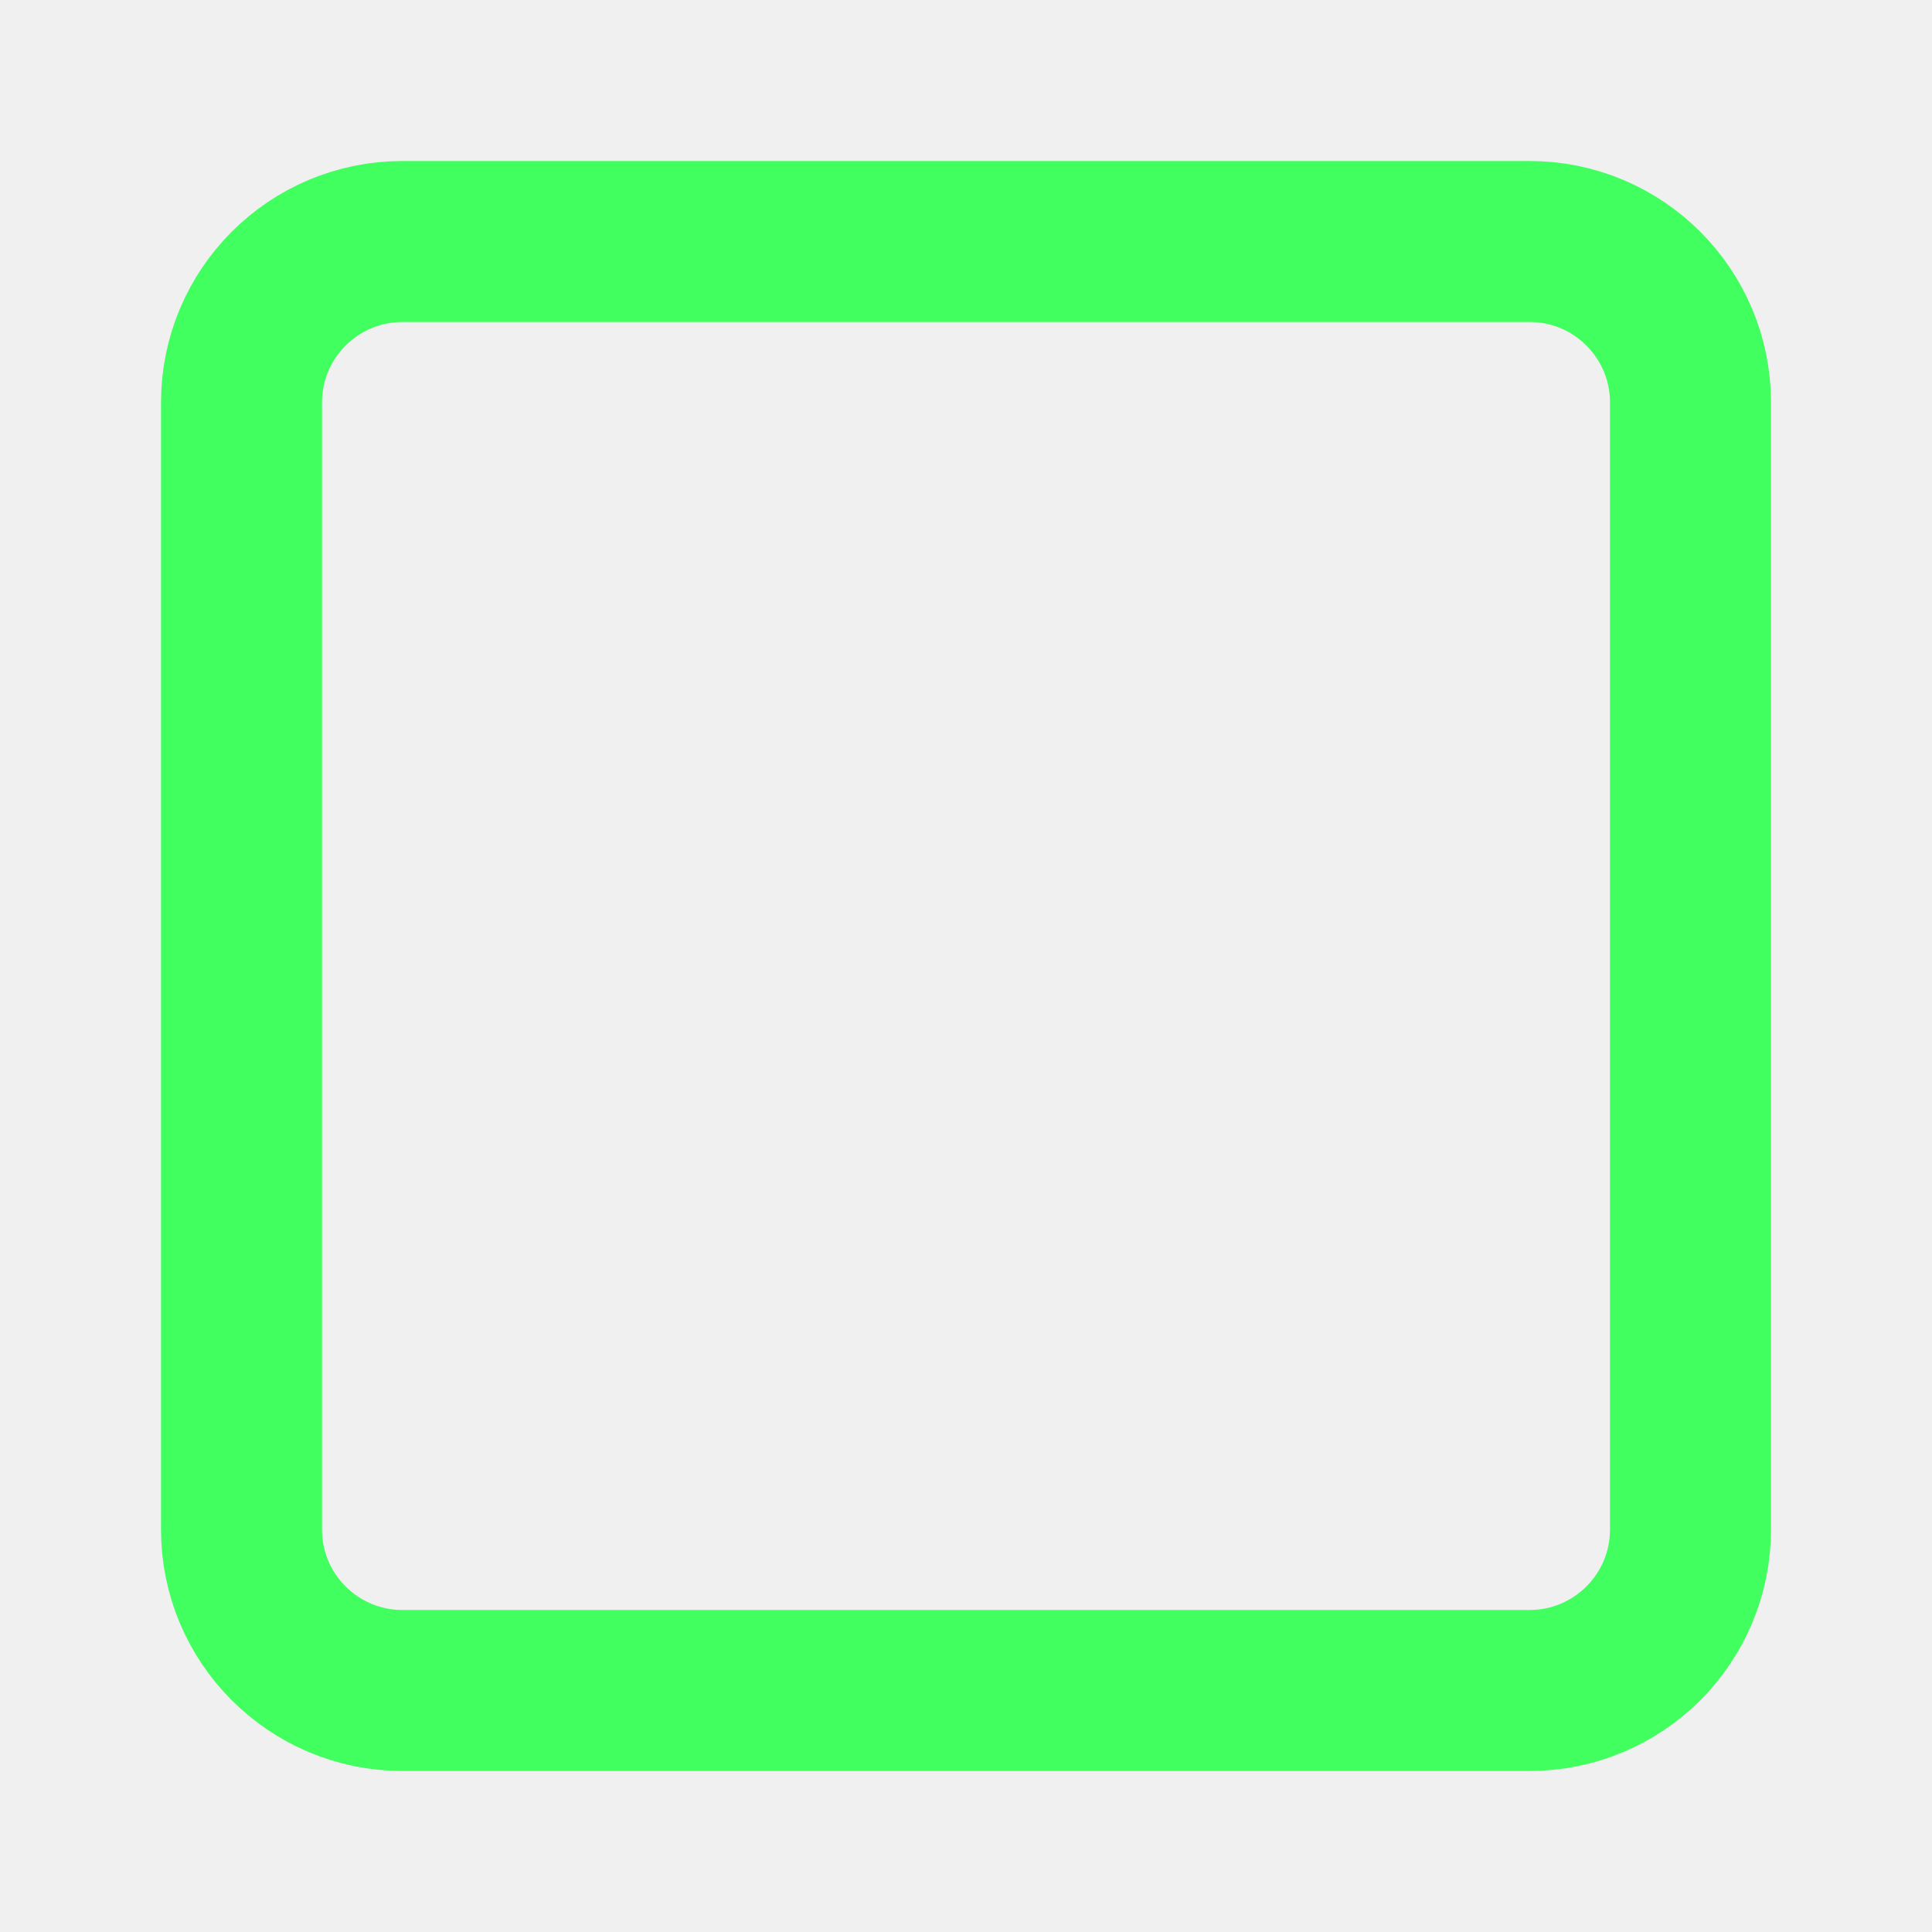
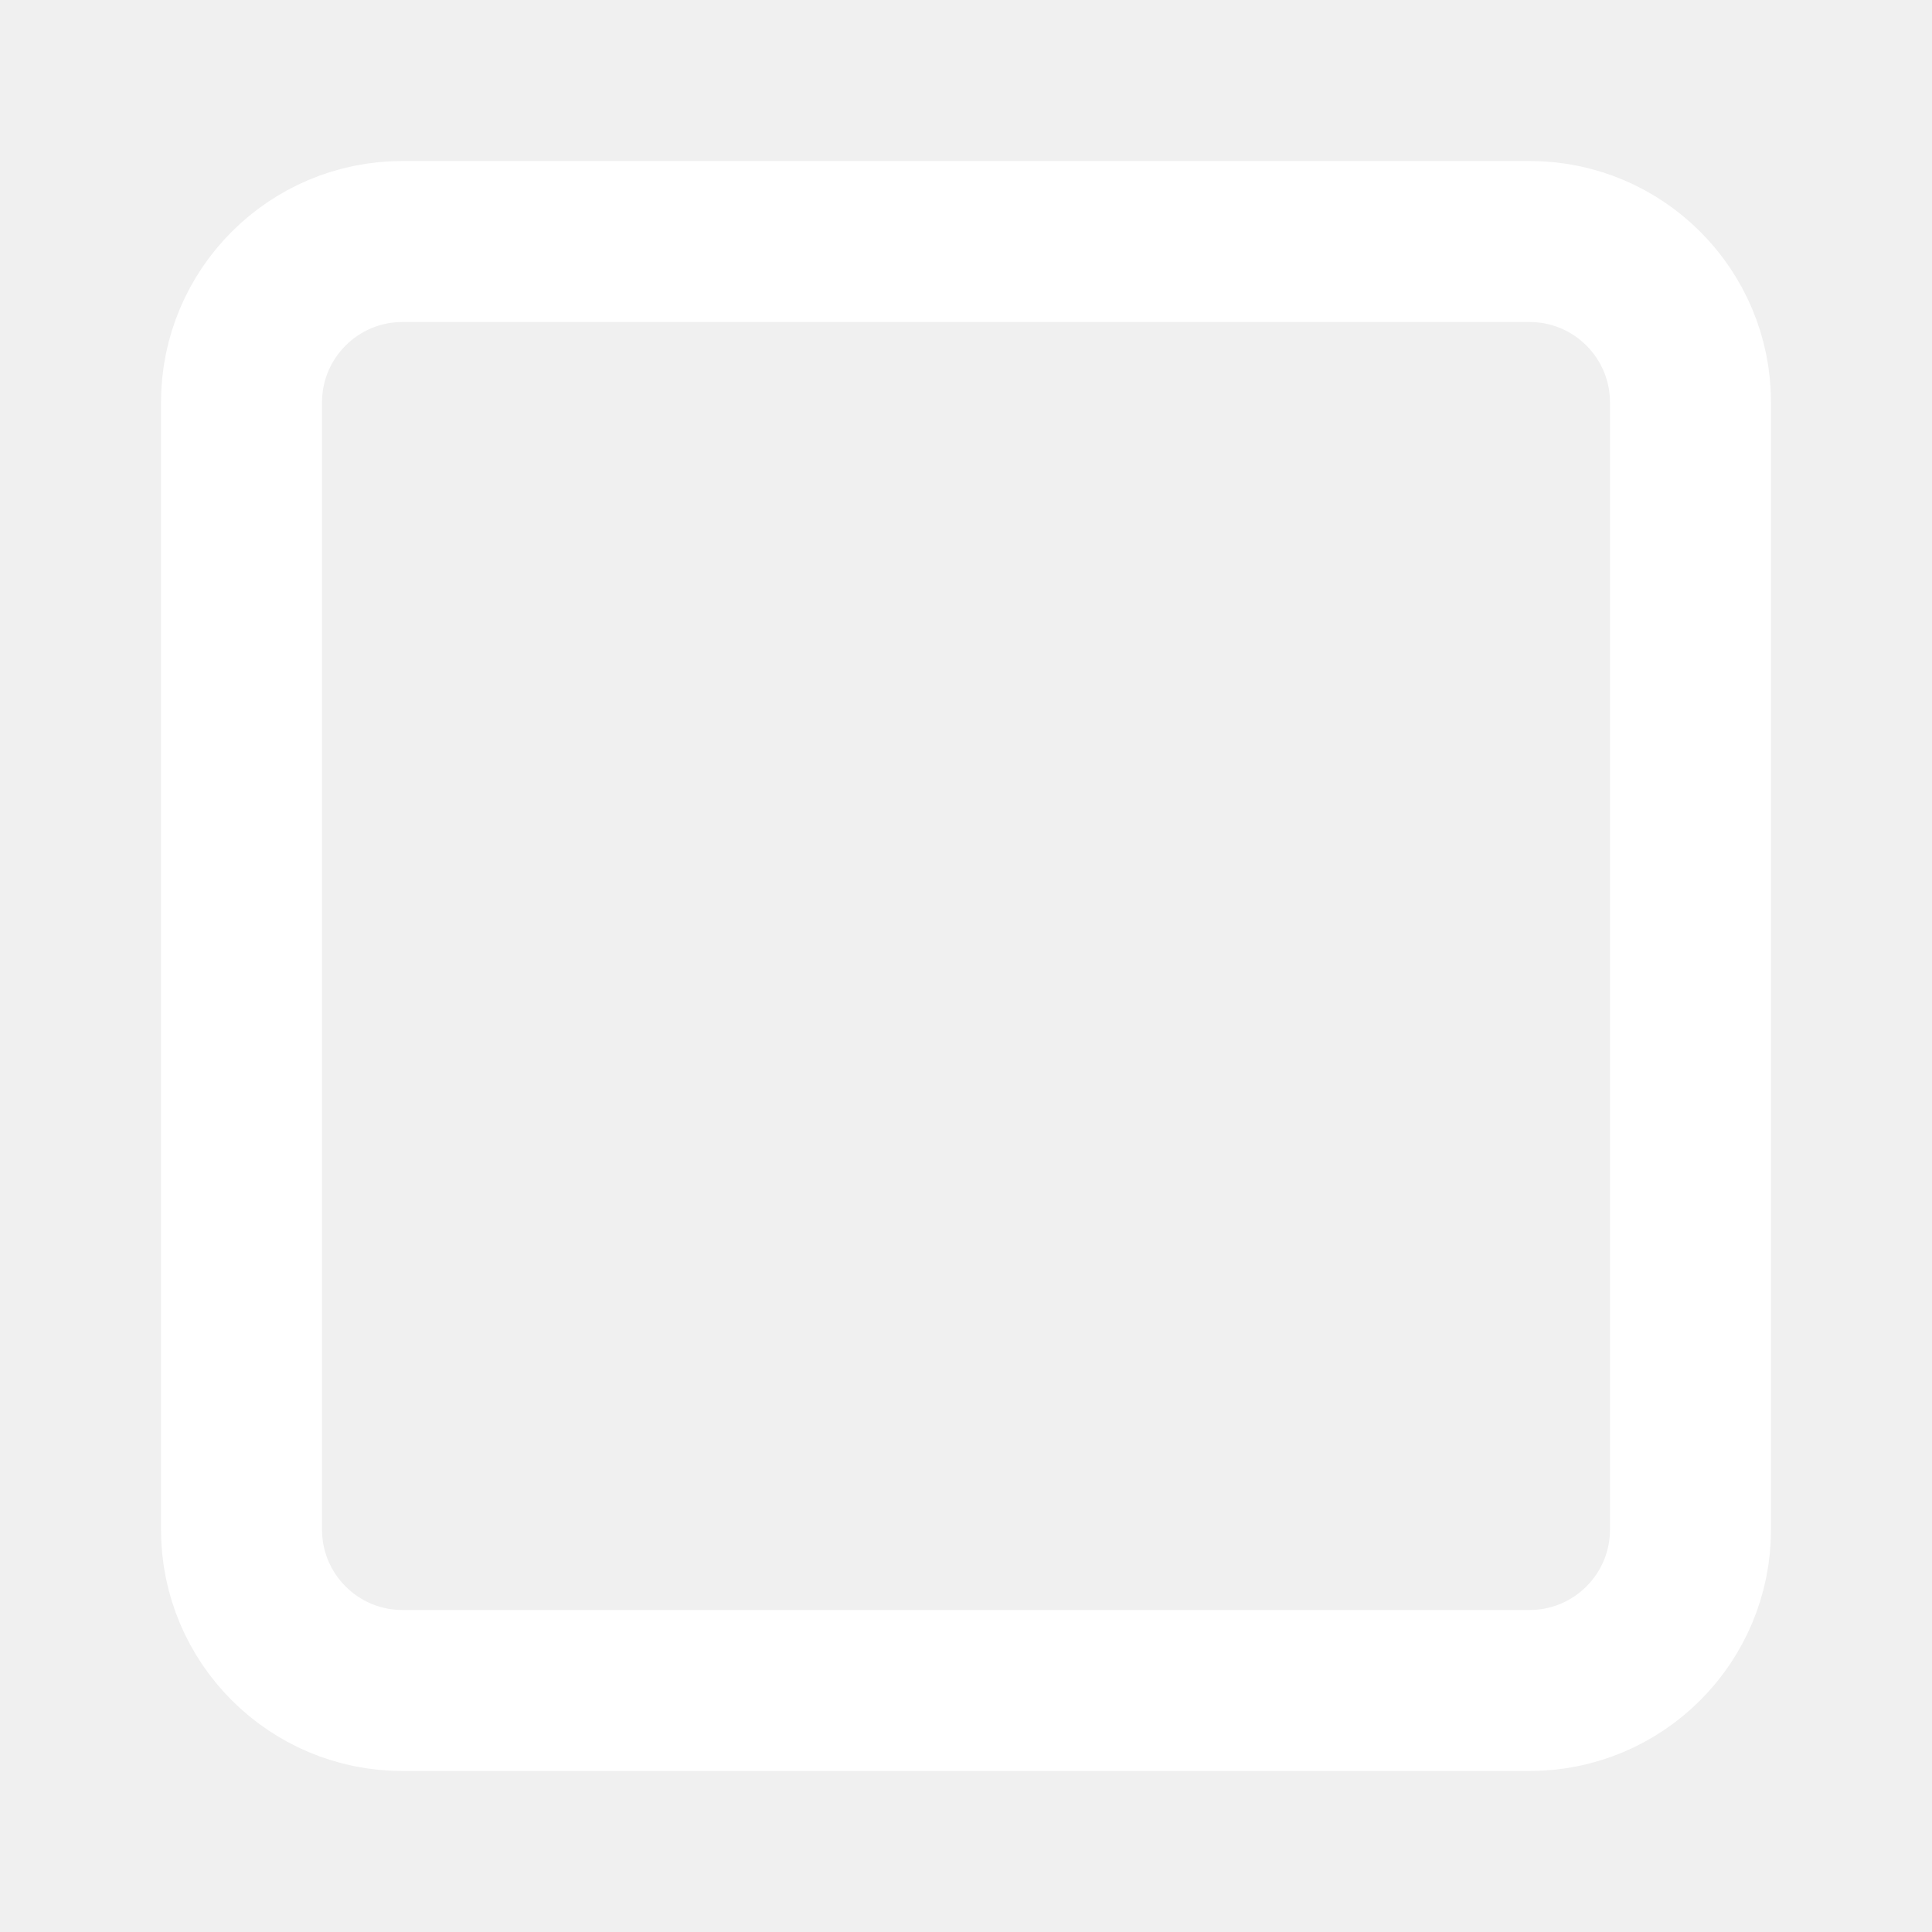
<svg xmlns="http://www.w3.org/2000/svg" width="14" height="14" viewBox="0 0 24 24">
-   <rect width="18" height="18" x="3" y="3" fill="none" stroke="#40FF5E" stroke-linecap="round" stroke-linejoin="round" stroke-width="2" rx="2" />
+   <rect width="18" height="18" x="3" y="3" fill="none" stroke="#FFFFFF" stroke-linecap="round" stroke-linejoin="round" stroke-width="2" rx="2" />
</svg>
